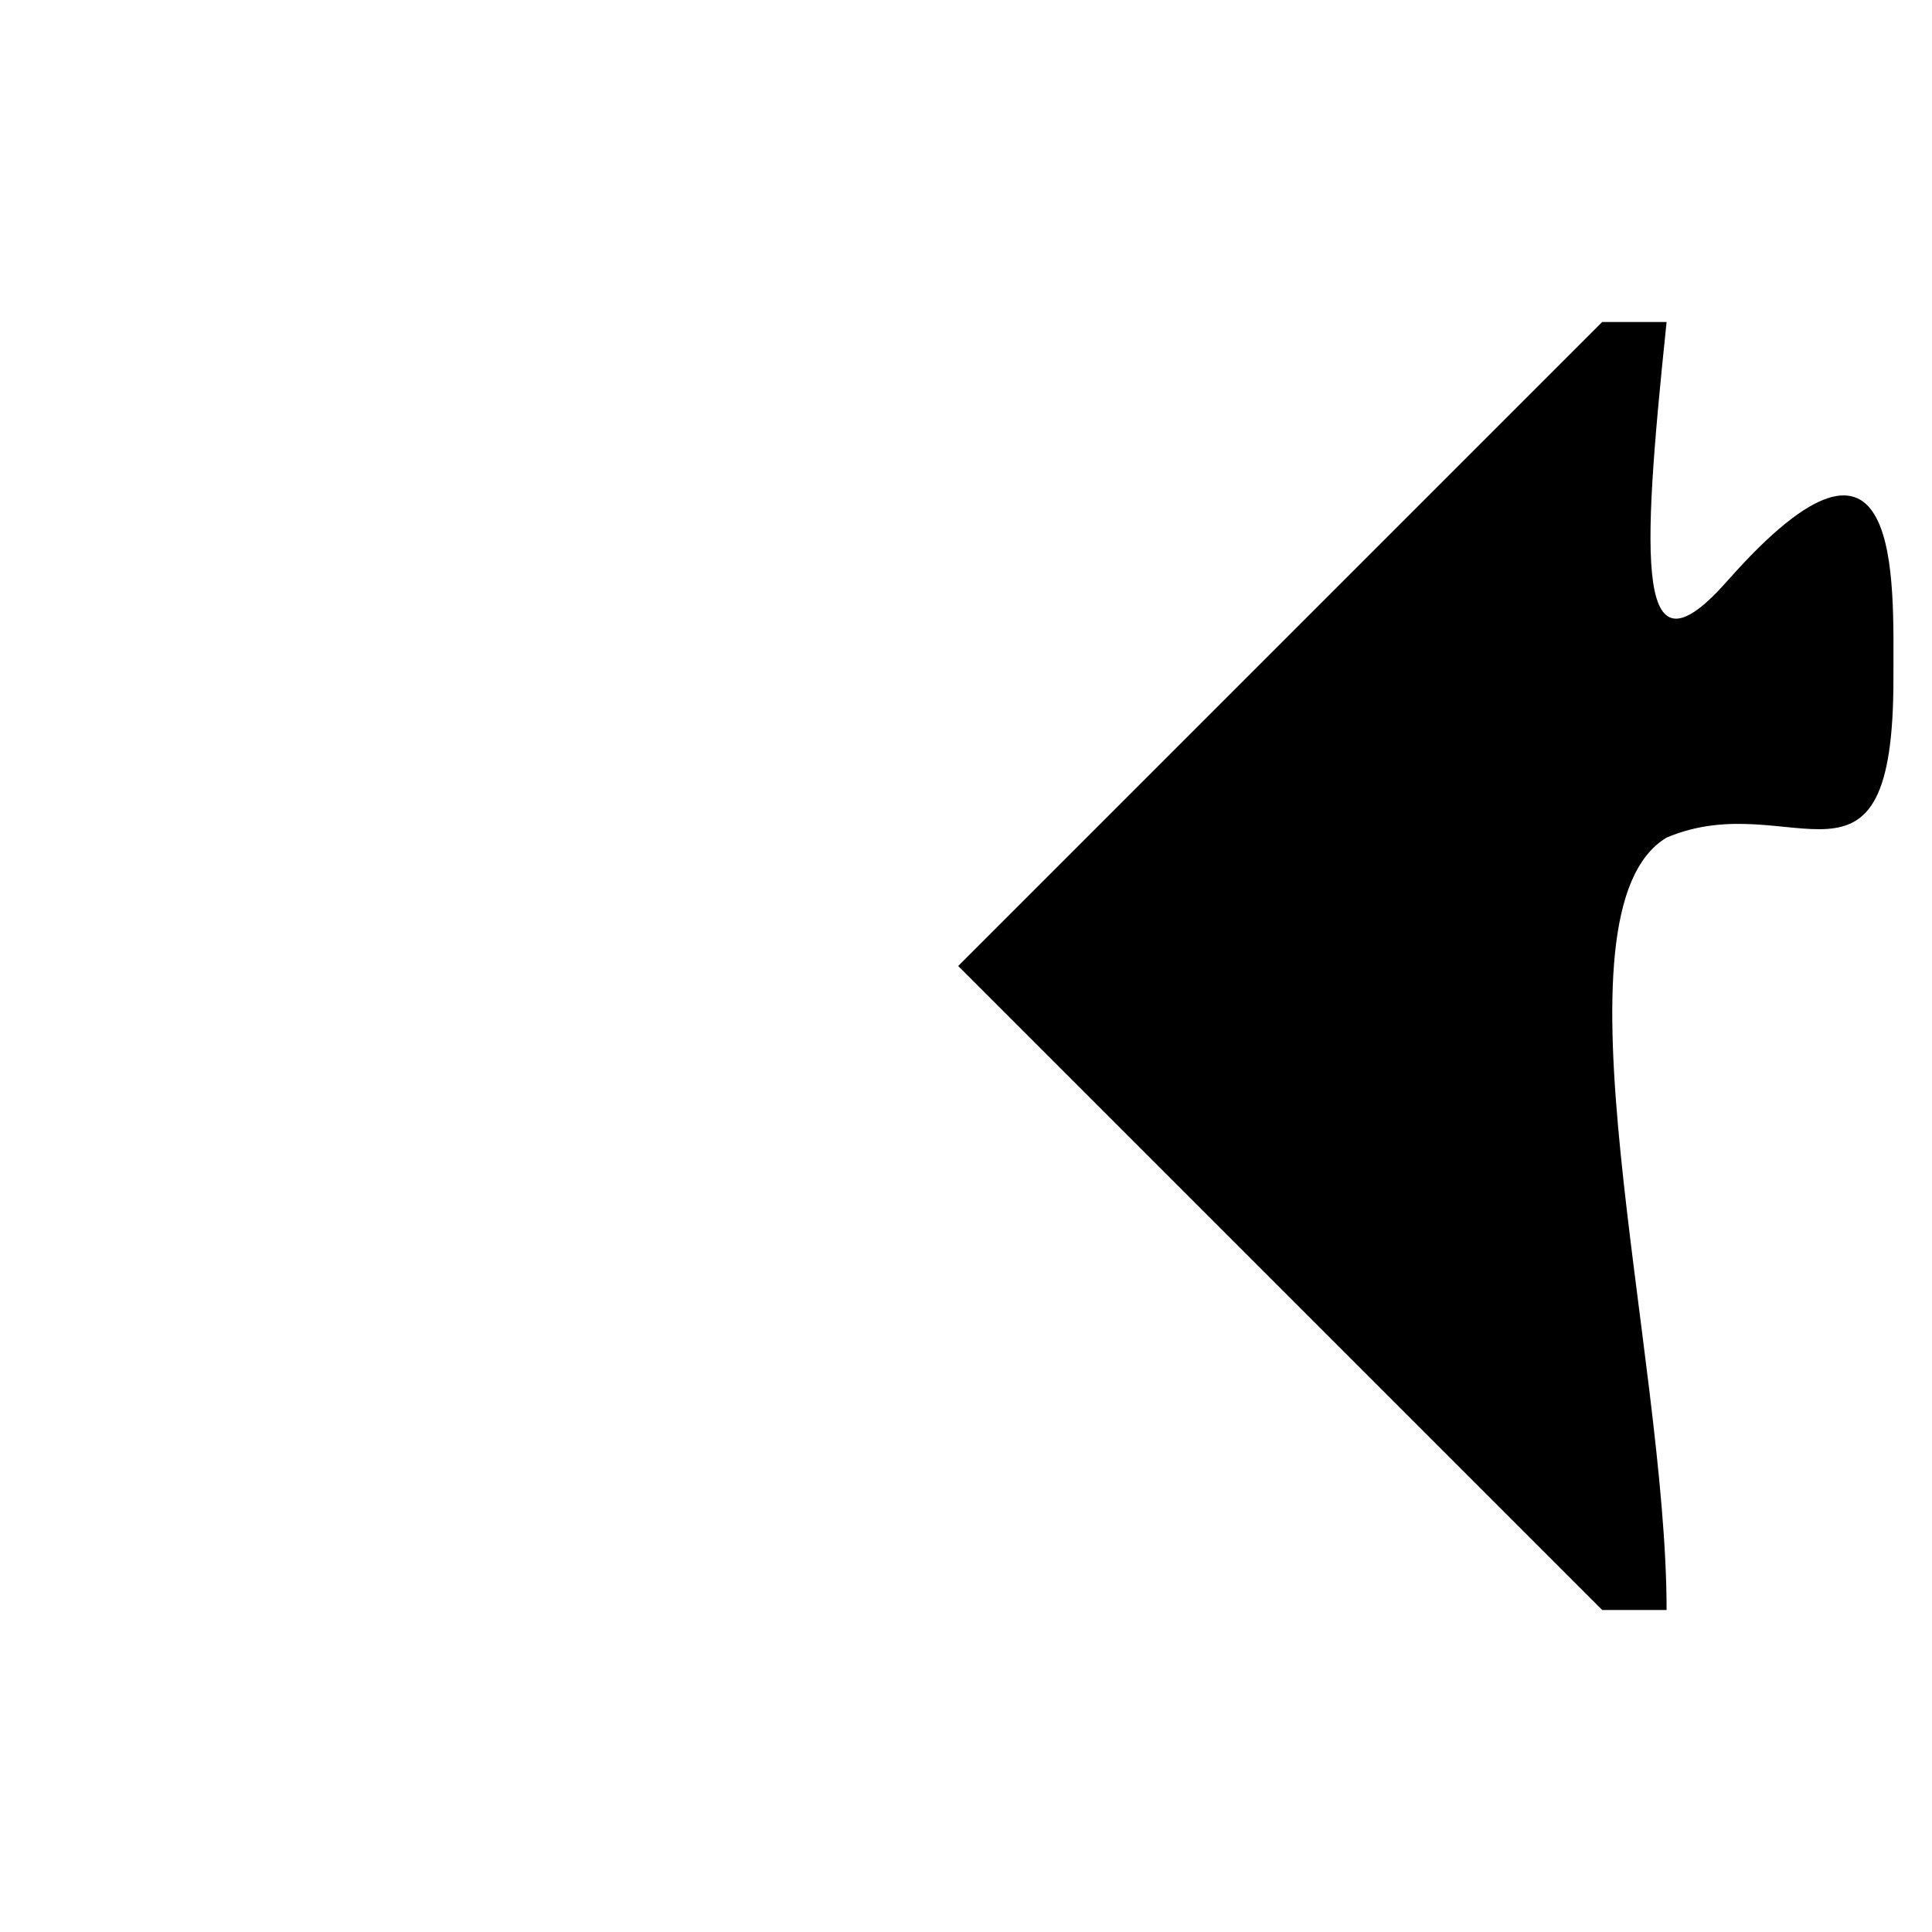
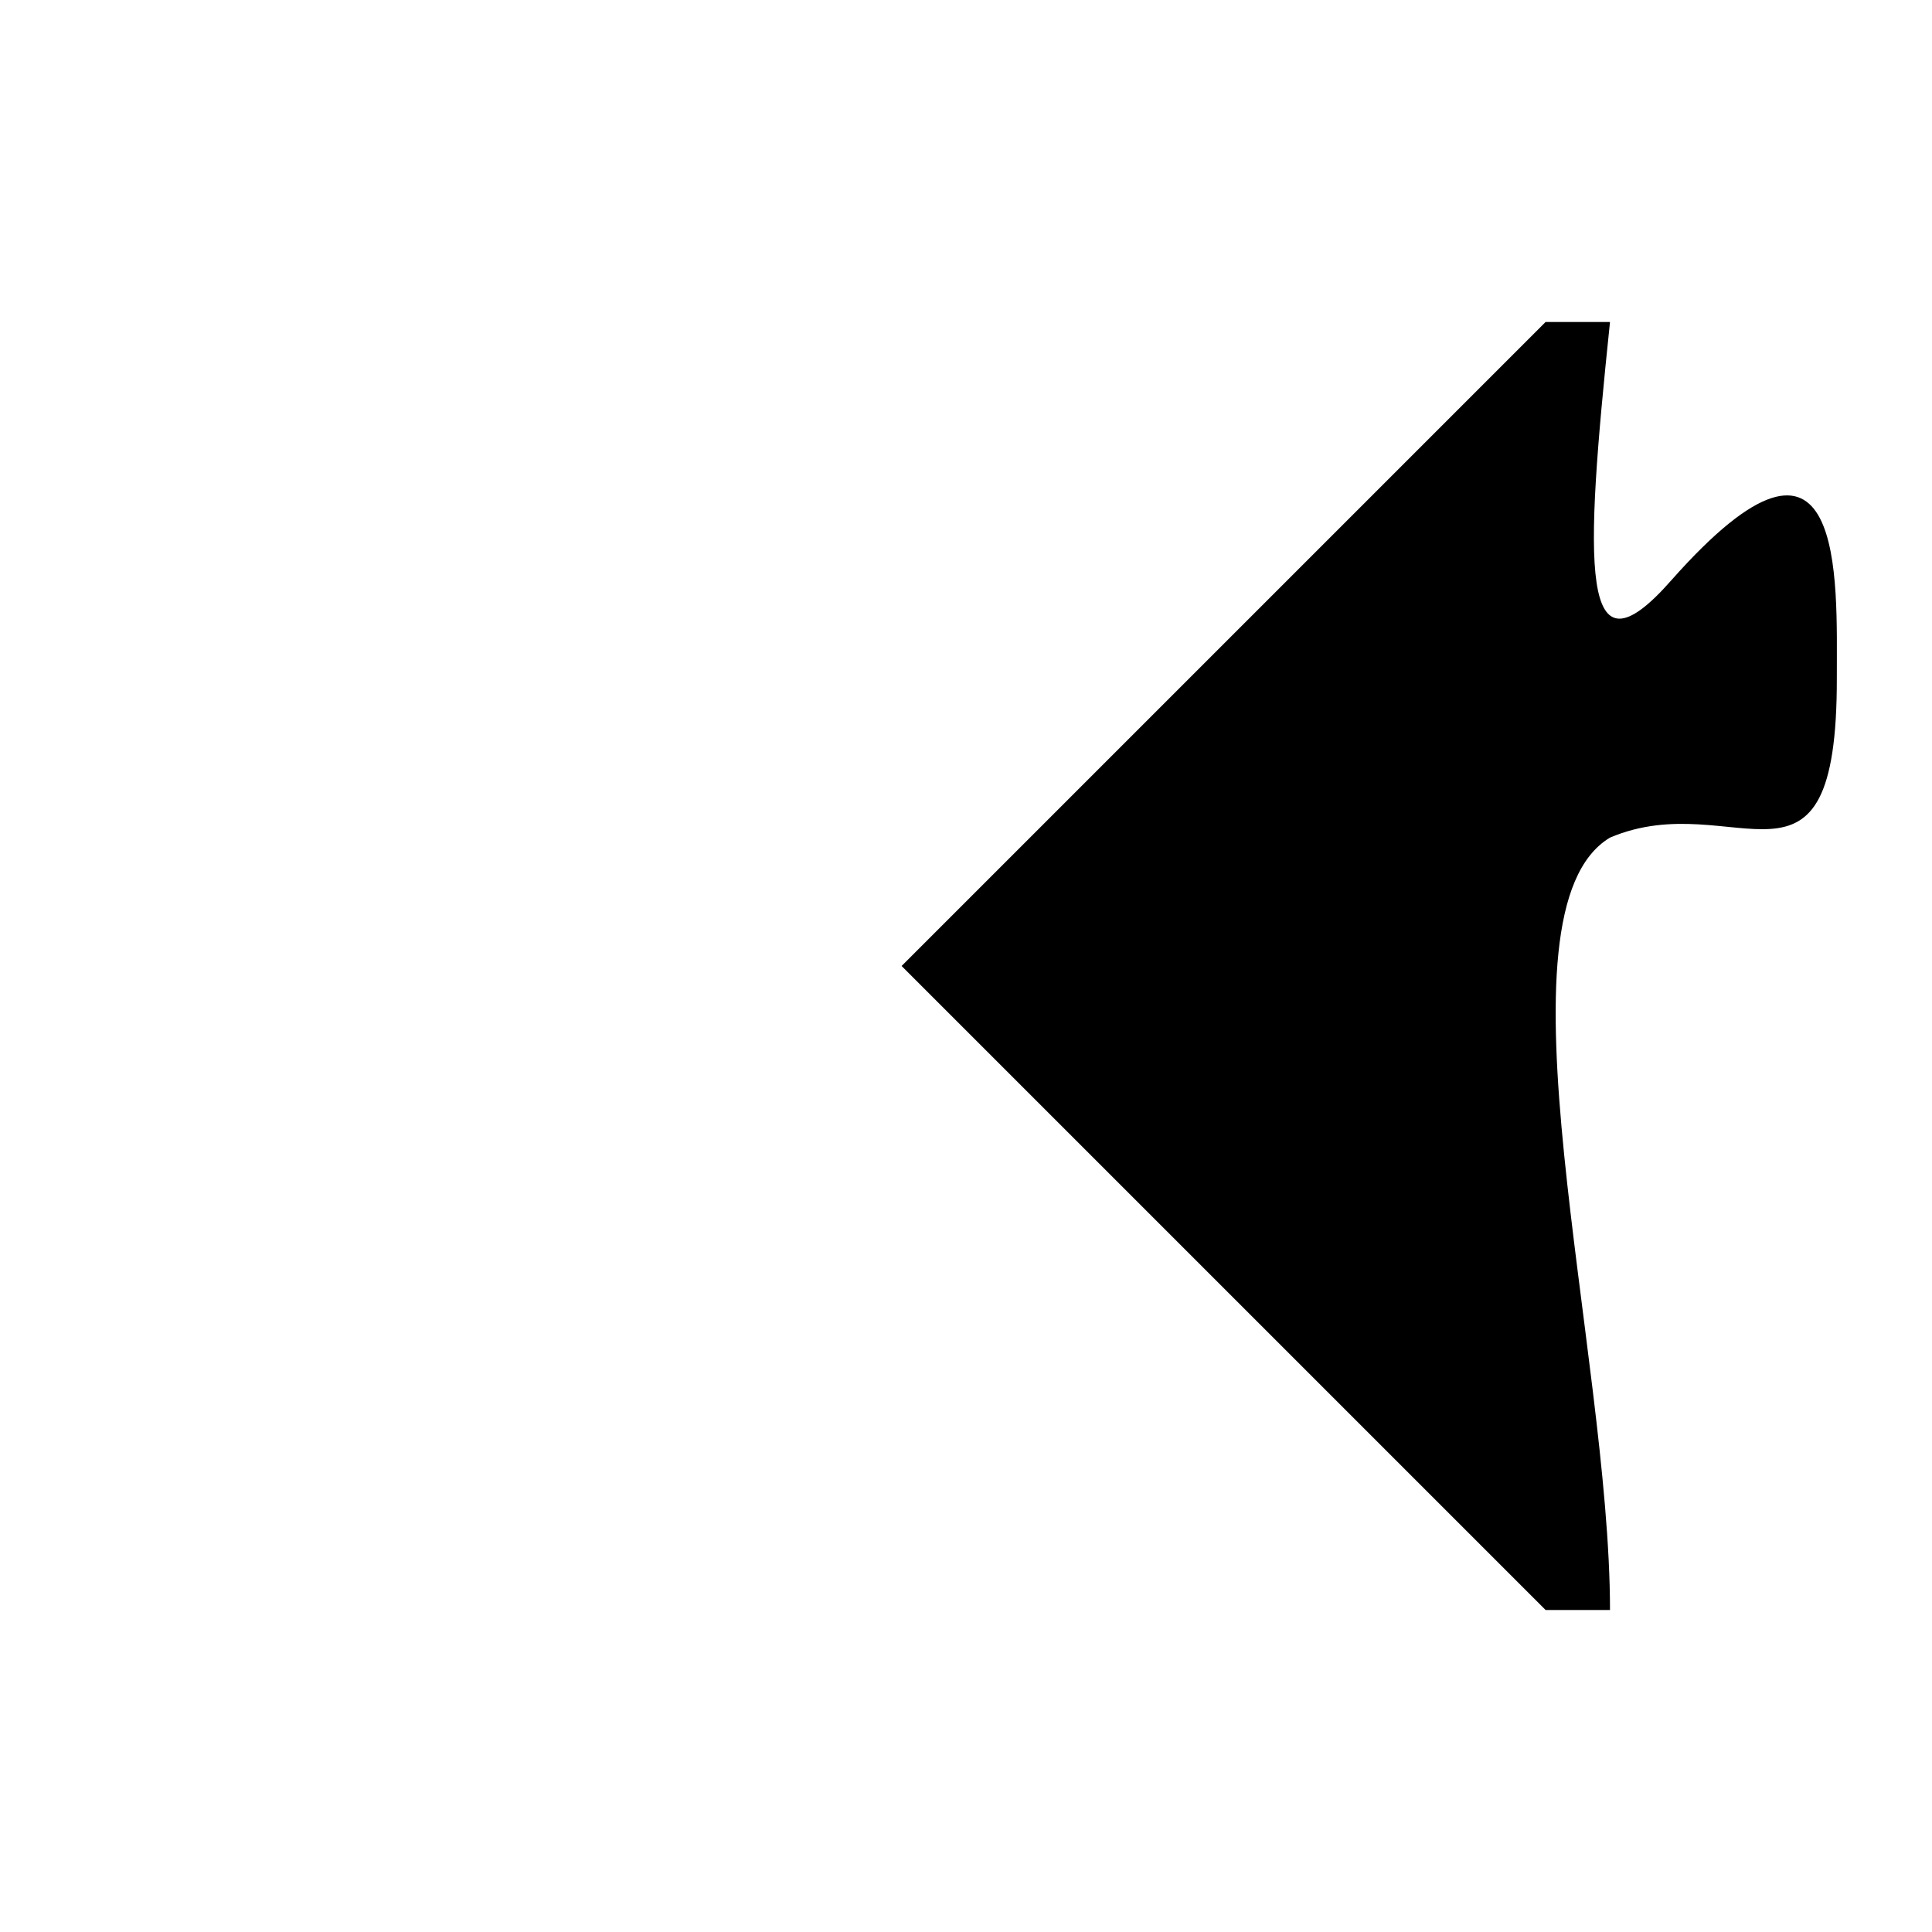
<svg xmlns="http://www.w3.org/2000/svg" version="1.0" width="150" height="150" id="svg2">
  <defs id="defs4">
    </defs>
-   <path style="fill:#000000;fill-opacity:1;stroke:none;stroke-width:2;stroke-linecap:round;stroke-linejoin:round;stroke-miterlimit:4;stroke-opacity:1" id="path2499" d="M 74.394,75 L 124.394,25 L 129.394,25 C 127.404,44.094 127.016,53.179 134.154,45.054 C 147.782,29.666 146.991,45.036 147.005,52.624 C 147.04,71.504 139.133,60.897 129.394,65.031 C 119.903,70.727 129.394,105.01 129.394,125 L 124.394,125 L 74.394,75 z" />
+   <path d="M 70,75 L 120,25 L 125,25 C 123.01,44.094 122.623,53.179 129.76,45.054 C 143.388,29.666 142.597,45.036 142.611,52.624 C 142.646,71.504 134.74,60.897 125,65.031 C 115.509,70.727 125,105.01 125,125 L 120,125 L 70,75 z " style="fill:#000000;fill-opacity:1;stroke:none;stroke-width:2;stroke-linecap:round;stroke-linejoin:round;stroke-miterlimit:4;stroke-opacity:1" id="path2499" />
</svg>
